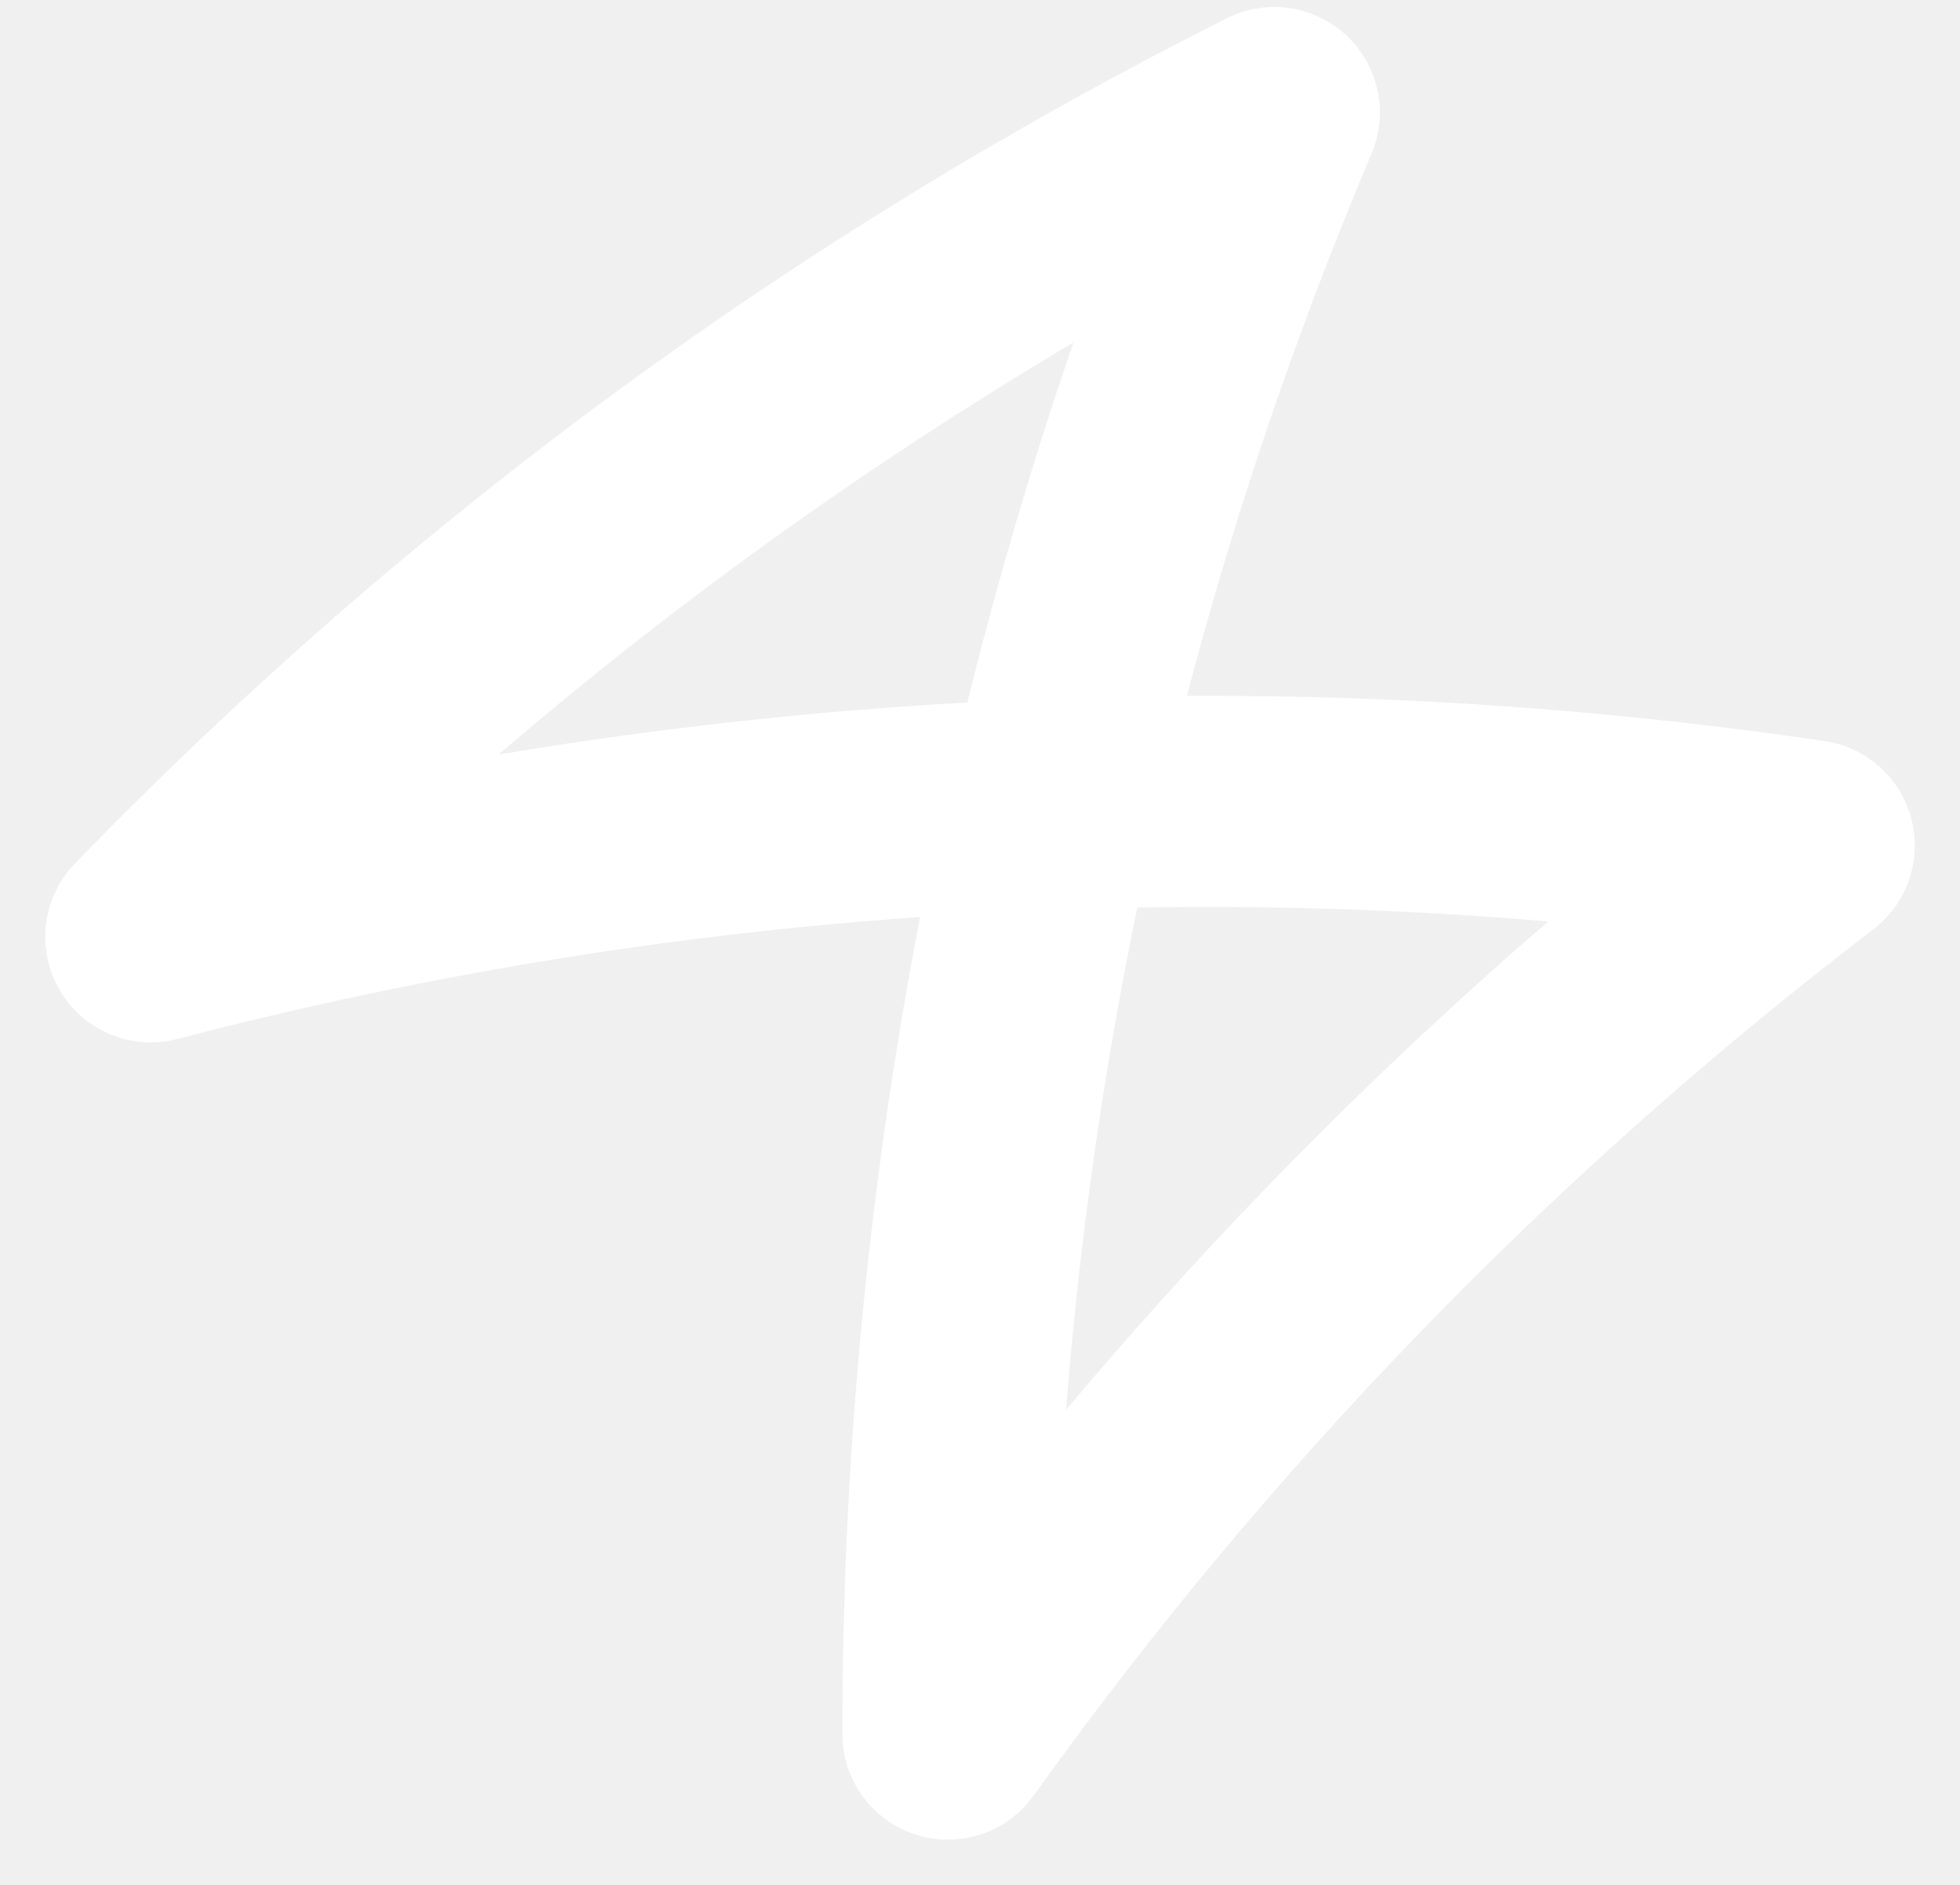
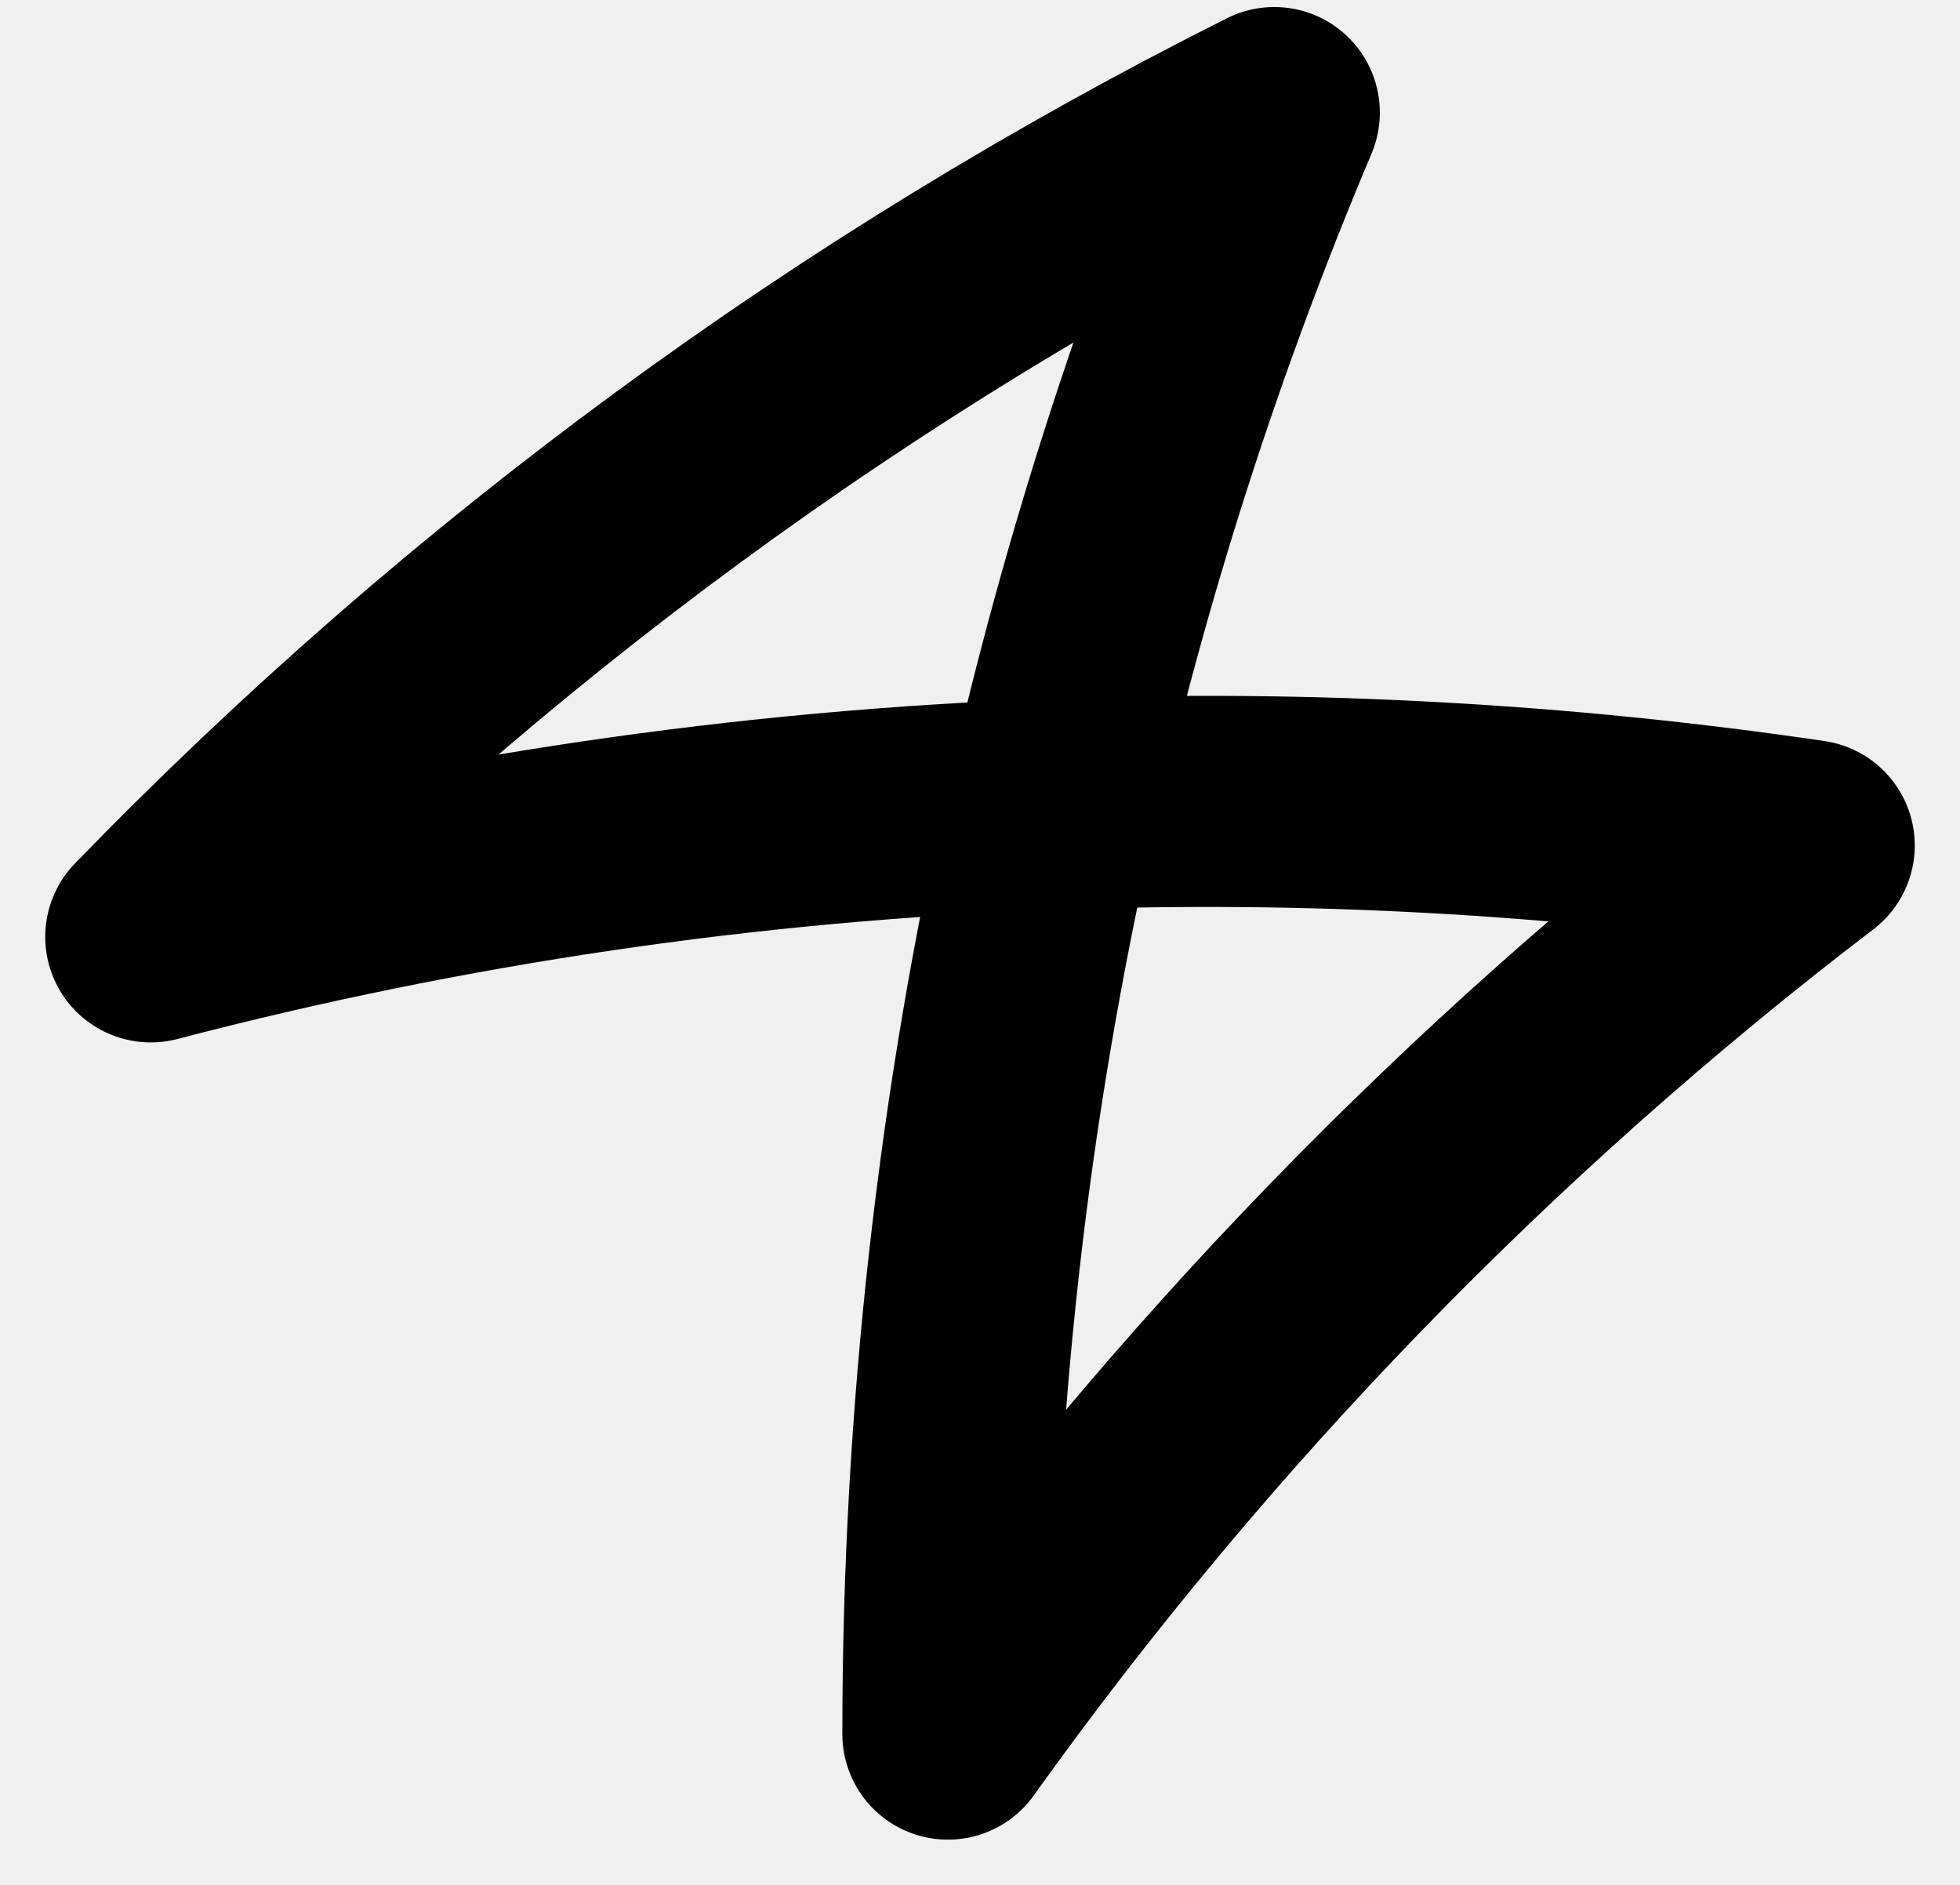
<svg xmlns="http://www.w3.org/2000/svg" width="26" height="25" fill="none" viewBox="0 0 26 25">
-   <path stroke="#FFFFFF" stroke-linecap="round" stroke-linejoin="round" stroke-miterlimit="10" stroke-width="2.8" d="M12.574 23c0-4.237.473-8.368 1.379-12.34a54.719 54.719 0 012.951-9.167A55.354 55.354 0 002 12.426a55.132 55.132 0 0111.953-1.758c3.391-.127 6.749.06 10.047.546A55.381 55.381 0 0012.574 23z" />
+   <path stroke="#000" stroke-linecap="round" stroke-linejoin="round" stroke-miterlimit="10" stroke-width="2.8" d="M12.574 23c0-4.237.473-8.368 1.379-12.34a54.719 54.719 0 012.951-9.167A55.354 55.354 0 002 12.426a55.132 55.132 0 0111.953-1.758c3.391-.127 6.749.06 10.047.546A55.381 55.381 0 0012.574 23z" />
</svg>
